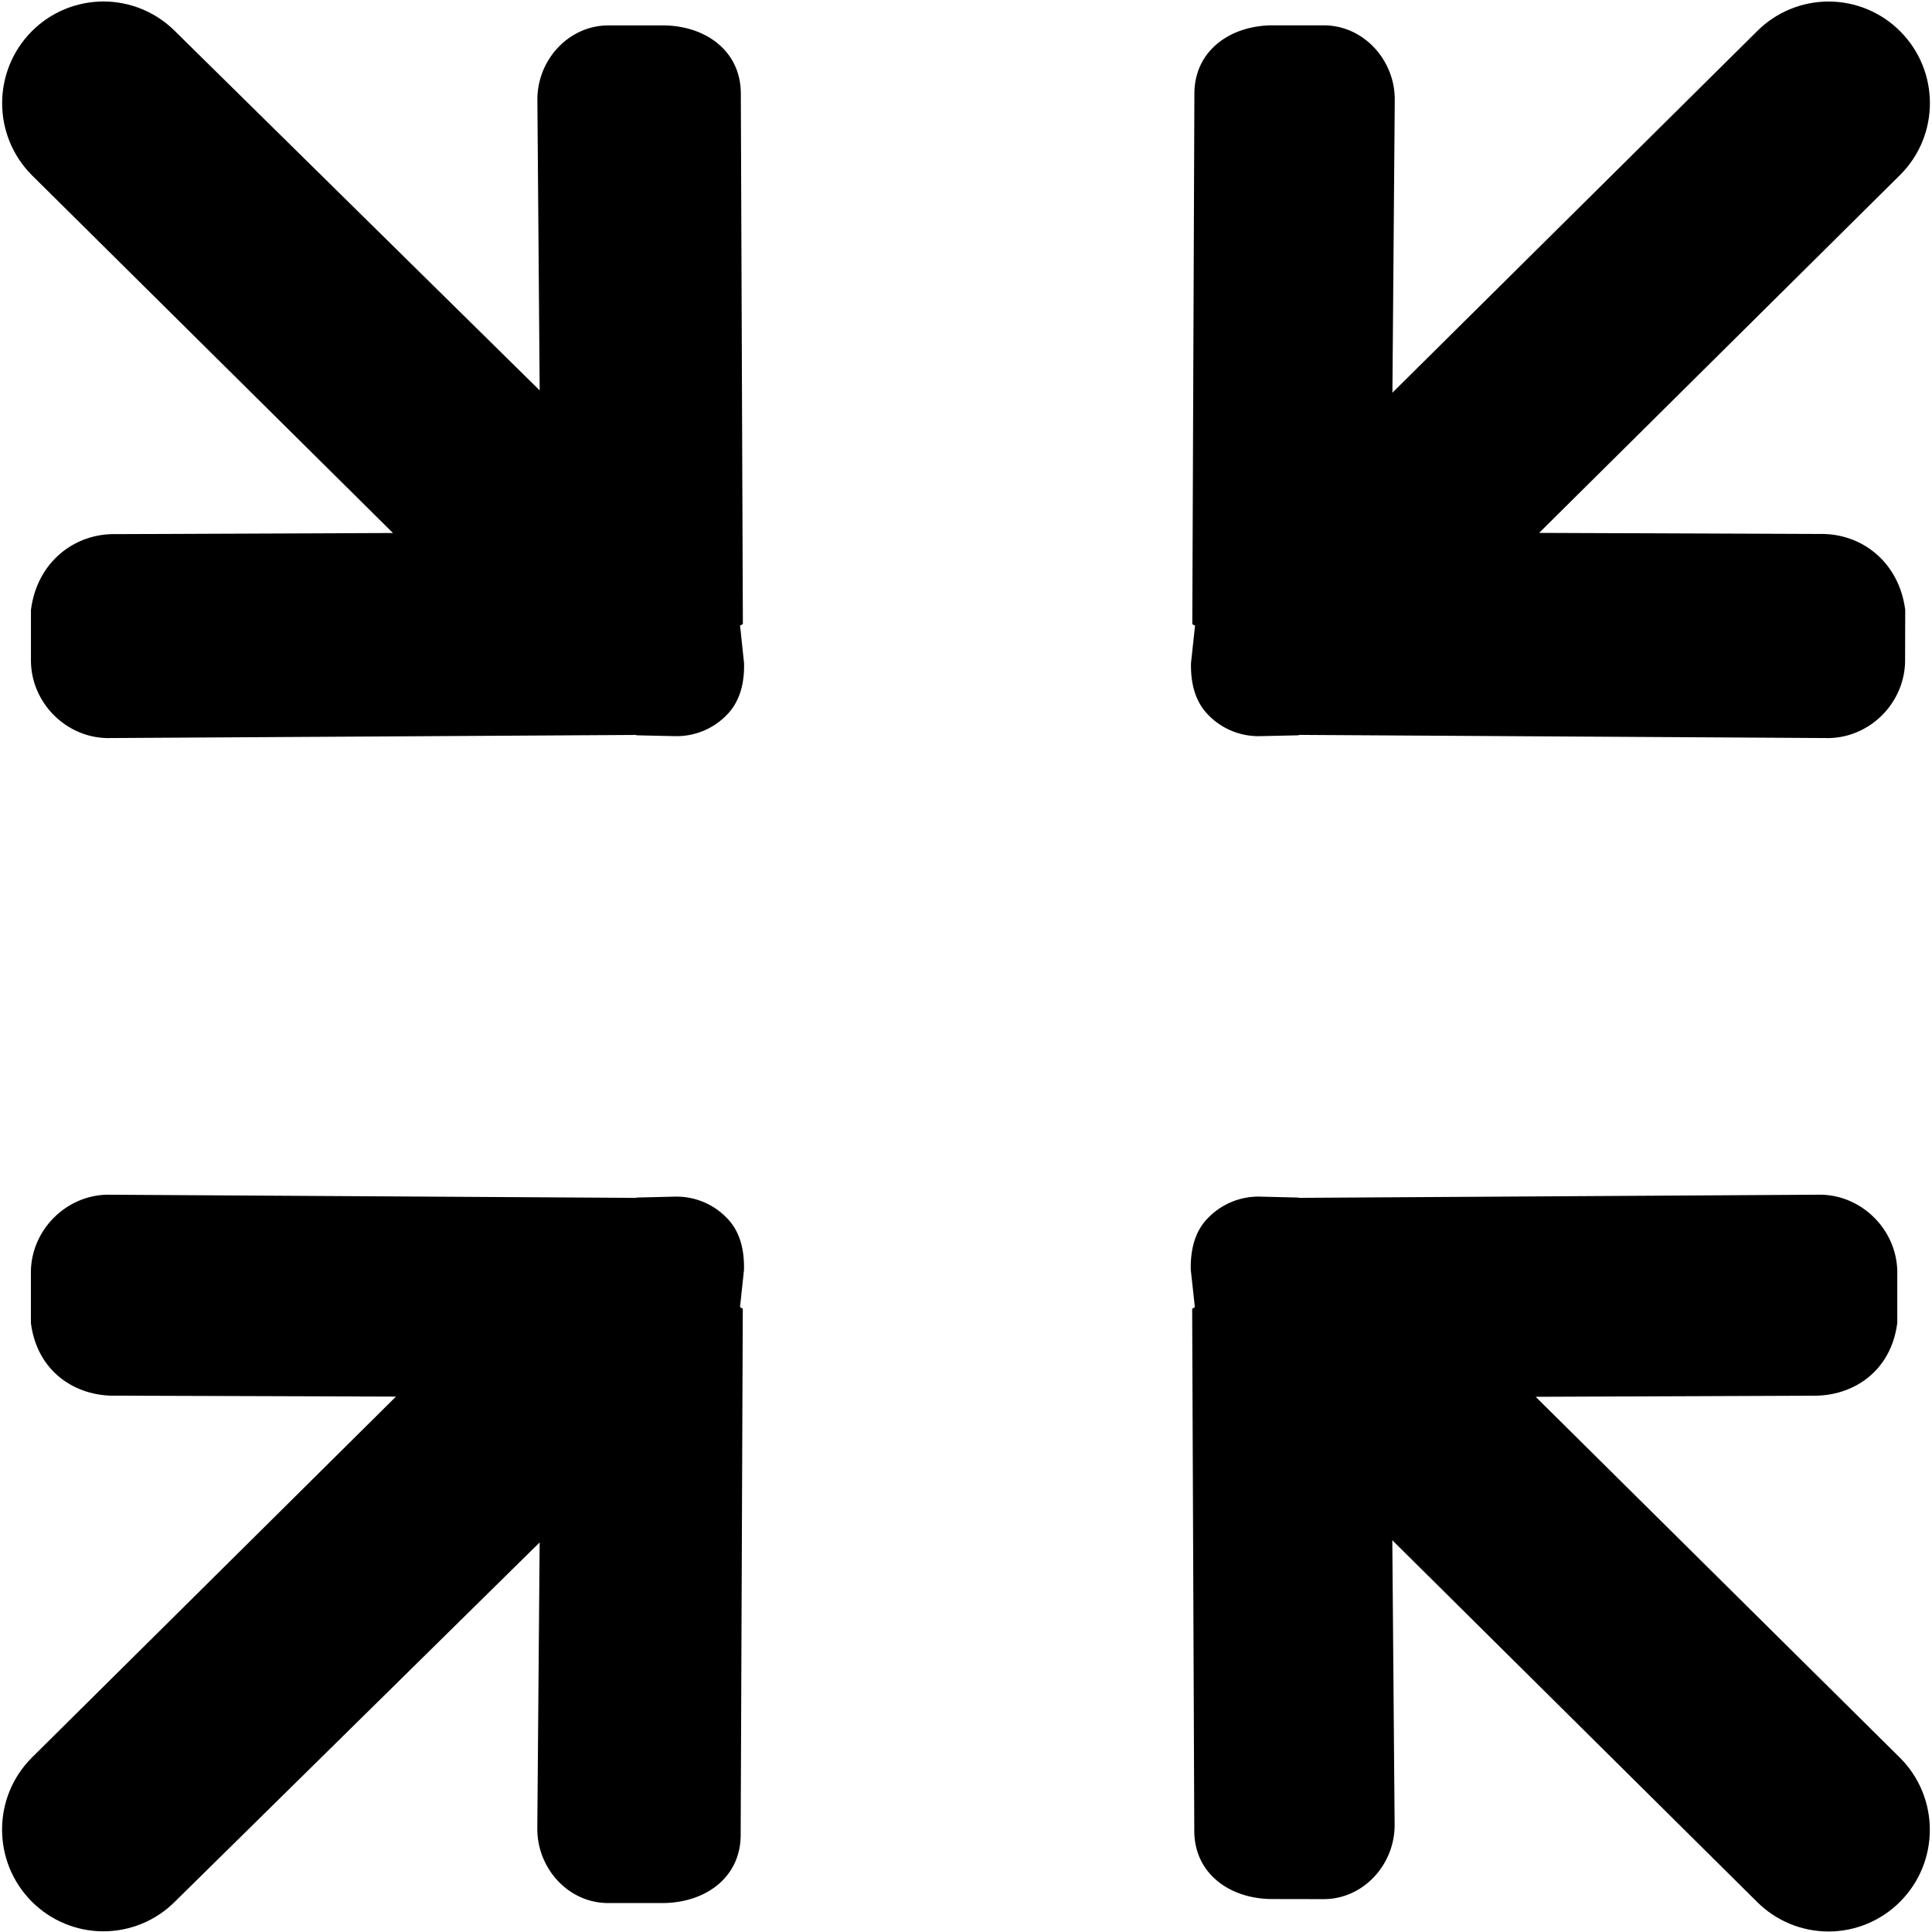
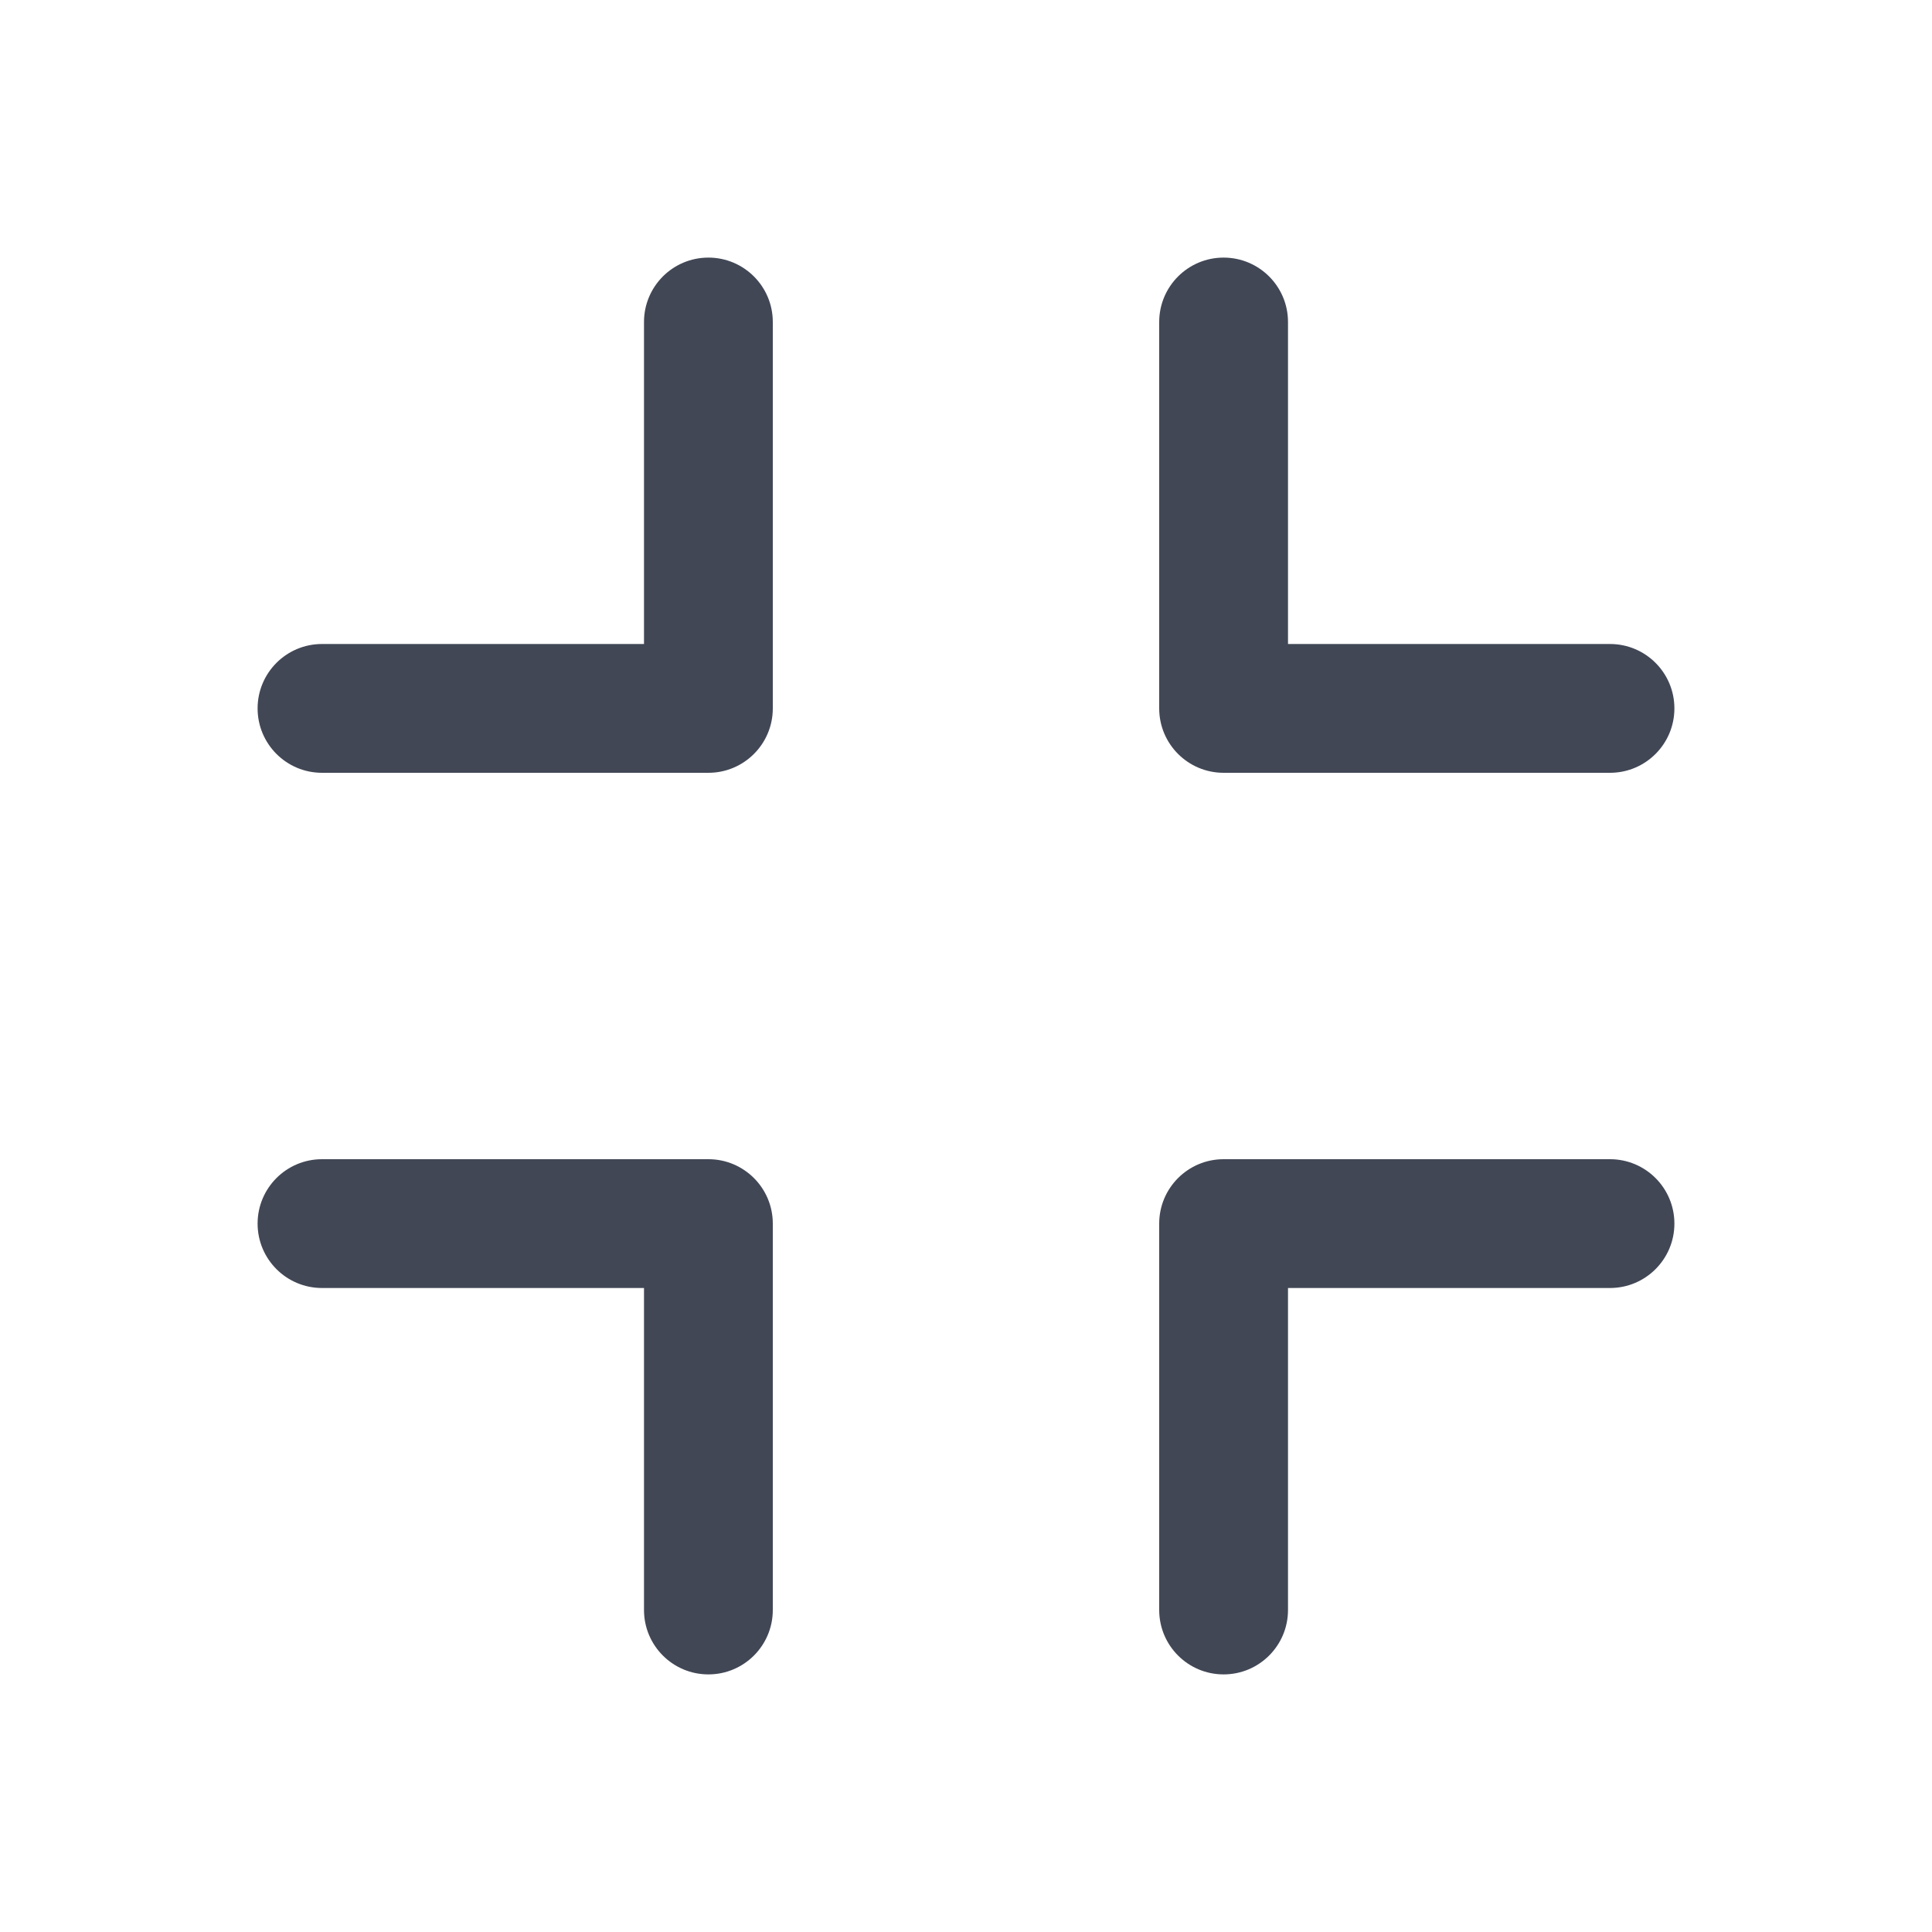
- <svg xmlns="http://www.w3.org/2000/svg" width="128" height="128">
-   <path d="M49.217 41.329l-.136-35.24c-.06-2.715-2.302-4.345-5.022-4.405h-3.65c-2.712-.06-4.866 2.303-4.806 5.016l.152 19.164-24.151-23.79a6.698 6.698 0 0 0-9.499 0 6.76 6.76 0 0 0 0 9.526l23.93 23.713-18.345.074c-2.712-.069-5.228 1.813-5.64 5.02v3.462c.069 2.721 2.31 4.97 5.022 5.03l35.028-.207c.052.005.087.025.133.025l2.457.054a4.626 4.626 0 0 0 3.436-1.38c.88-.874 1.205-2.096 1.169-3.462l-.262-2.465c0-.048.182-.081.182-.136h.002zm52.523 51.212l18.32-.073c2.713.06 5.224-1.609 5.64-4.815v-3.462c-.068-2.722-2.317-4.97-5.021-5.04l-34.58.21c-.053 0-.086-.021-.138-.021l-2.451-.06a4.64 4.64 0 0 0-3.445 1.381c-.885.868-1.201 2.094-1.174 3.46l.27 2.46c.005.06-.177.095-.177.141l.141 34.697c.069 2.713 2.31 4.338 5.022 4.397l3.45.006c2.705.062 4.867-2.31 4.8-5.026l-.153-18.752 24.151 23.946a6.69 6.69 0 0 0 9.494 0 6.747 6.747 0 0 0 0-9.523L101.74 92.54v.001zM48.125 80.662a4.636 4.636 0 0 0-3.437-1.382l-2.457.06c-.05 0-.082.022-.137.022l-35.025-.21c-2.712.07-4.957 2.318-5.022 5.04v3.462c.409 3.206 2.925 4.874 5.633 4.814l18.554.06-24.132 23.928c-2.62 2.626-2.62 6.89 0 9.524a6.694 6.694 0 0 0 9.496 0l24.155-23.79-.155 18.866c-.06 2.722 2.094 5.093 4.801 5.025h3.65c2.72-.069 4.962-1.685 5.022-4.406l.141-34.956c0-.05-.182-.082-.182-.136l.262-2.46c.03-1.366-.286-2.592-1.166-3.46h-.001zM80.08 47.397a4.62 4.62 0 0 0 3.443 1.374l2.45-.054c.055 0 .088-.02.143-.028l35.08.21c2.712-.062 4.953-2.312 5.021-5.033l.009-3.463c-.417-3.211-2.937-5.084-5.64-5.025l-18.615-.073 23.917-23.715c2.63-2.623 2.63-6.879.008-9.513a6.691 6.691 0 0 0-9.494 0L92.251 26.016l.155-19.312c.065-2.713-2.097-5.085-4.802-5.025h-3.45c-2.713.069-4.954 1.693-5.022 4.406l-.139 35.247c0 .054.18.088.18.136l-.267 2.465c-.028 1.366.288 2.588 1.174 3.463v.001z" />
+ <svg xmlns="http://www.w3.org/2000/svg" width="1024" height="1024" viewBox="0 0 15 15">
+   <path fill="#414755" fill-rule="evenodd" d="M5.5 2a.5.5 0 0 1 .5.5v3a.5.5 0 0 1-.5.5h-3a.5.5 0 0 1 0-1H5V2.5a.5.5 0 0 1 .5-.5m4 0a.5.5 0 0 1 .5.5V5h2.5a.5.5 0 0 1 0 1h-3a.5.5 0 0 1-.5-.5v-3a.5.5 0 0 1 .5-.5M2 9.5a.5.5 0 0 1 .5-.5h3a.5.5 0 0 1 .5.5v3a.5.5 0 0 1-1 0V10H2.5a.5.5 0 0 1-.5-.5m7 0a.5.5 0 0 1 .5-.5h3a.5.5 0 0 1 0 1H10v2.5a.5.5 0 0 1-1 0z" clip-rule="evenodd" />
</svg>
